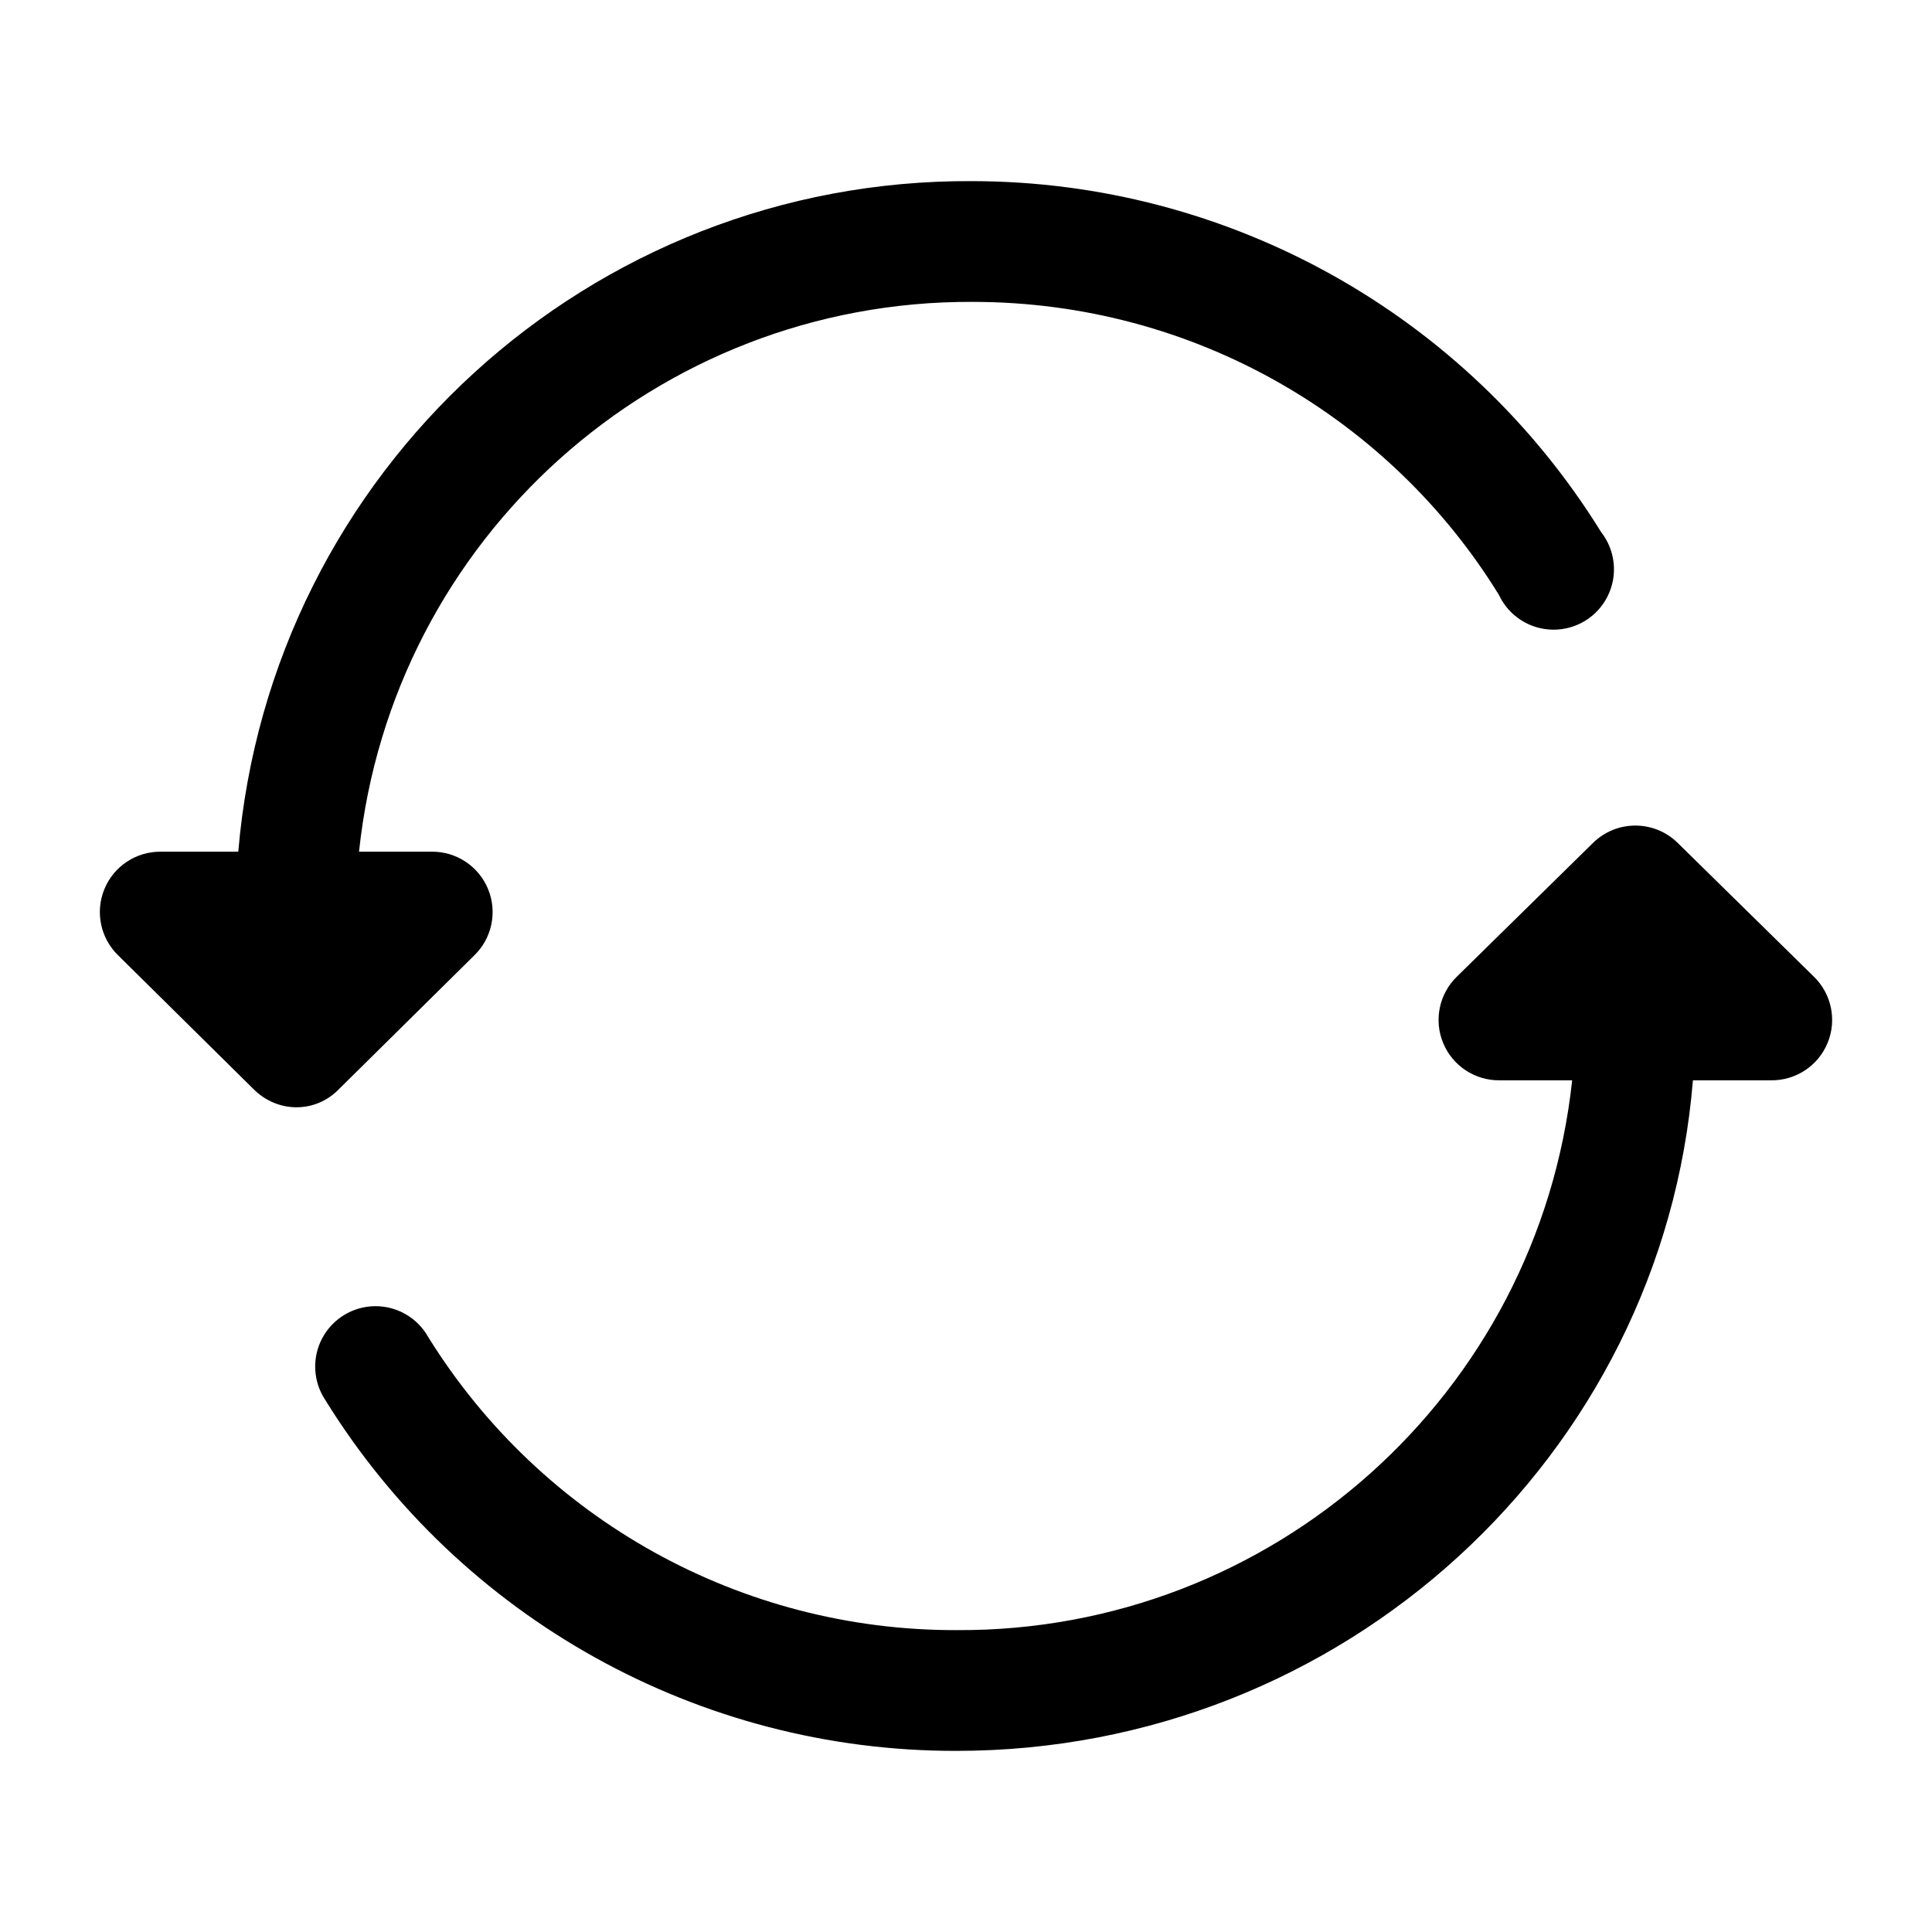
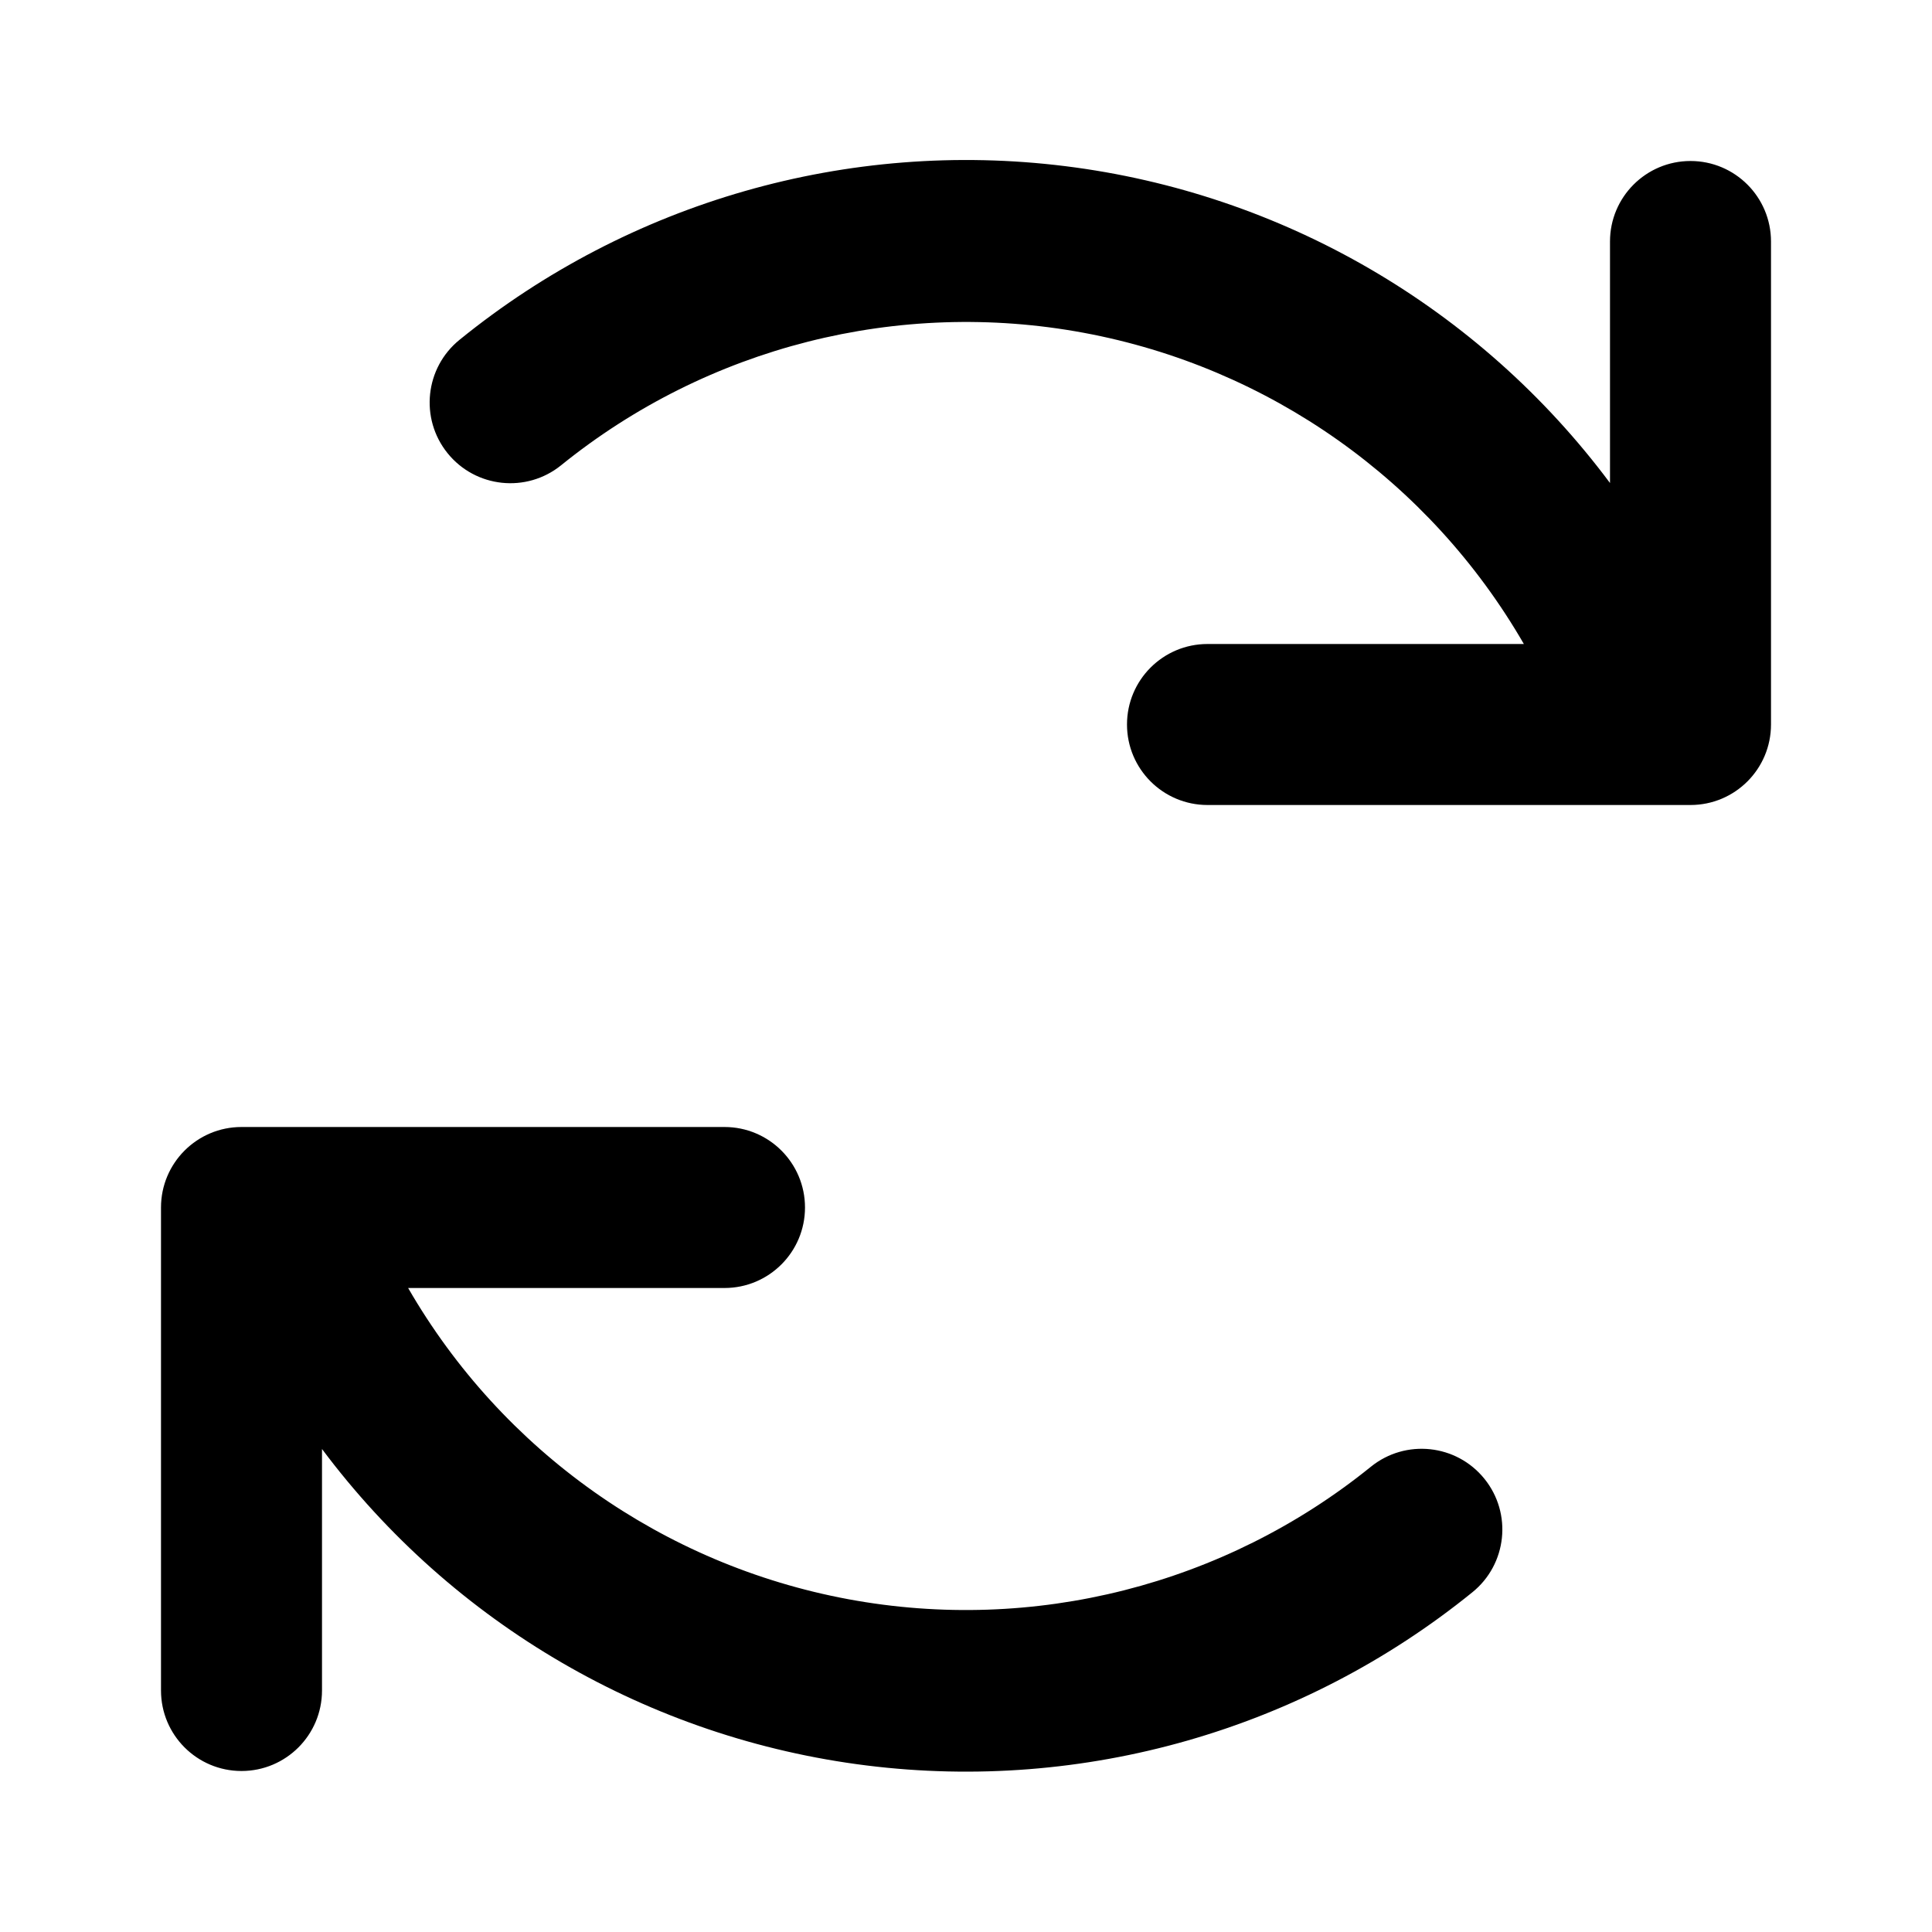
- <svg xmlns="http://www.w3.org/2000/svg" width="24" height="24" viewBox="0 0 24 24">
-   <g fill="currentColor">
-     <path d="M12.08 2.25a9.1 9.1 0 0 0-9.12 8.33H2a.75.75 0 0 0-.53 1.29l1.68 1.66c.3.3.77.3 1.06 0l1.68-1.66a.75.75 0 0 0-.53-1.29h-.9a7.63 7.63 0 0 1 7.62-6.83c2.77 0 5.2 1.46 6.54 3.64a.75.75 0 1 0 1.27-.78 9.2 9.2 0 0 0-7.81-4.36M20.84 10.47a.75.75 0 0 0-1.05 0l-1.69 1.66a.75.75 0 0 0 .53 1.29h.9a7.65 7.65 0 0 1-7.65 6.83 7.7 7.7 0 0 1-6.56-3.64.75.75 0 1 0-1.28.78 9.2 9.2 0 0 0 7.84 4.36c4.81 0 8.77-3.66 9.15-8.33H22a.75.75 0 0 0 .53-1.29z" />
-   </g>
+ <svg xmlns="http://www.w3.org/2000/svg" width="24" height="24" fill="none" viewBox="0 0 24 24">
+   <path fill="currentColor" d="M21 2a1 1 0 0 1 1 1v6a1 1 0 0 1-1 1h-6a1 1 0 1 1 0-2h3.93A8 8 0 0 0 6.97 5.78a1 1 0 0 1-1.26-1.56A9.98 9.98 0 0 1 20 6V3a1 1 0 0 1 1-1ZM3 22a1 1 0 0 1-1-1v-6a1 1 0 0 1 1-1h6a1 1 0 1 1 0 2H5.07a8 8 0 0 0 11.96 2.22 1 1 0 1 1 1.26 1.56A9.99 9.99 0 0 1 4 18v3a1 1 0 0 1-1 1Z" />
</svg>
